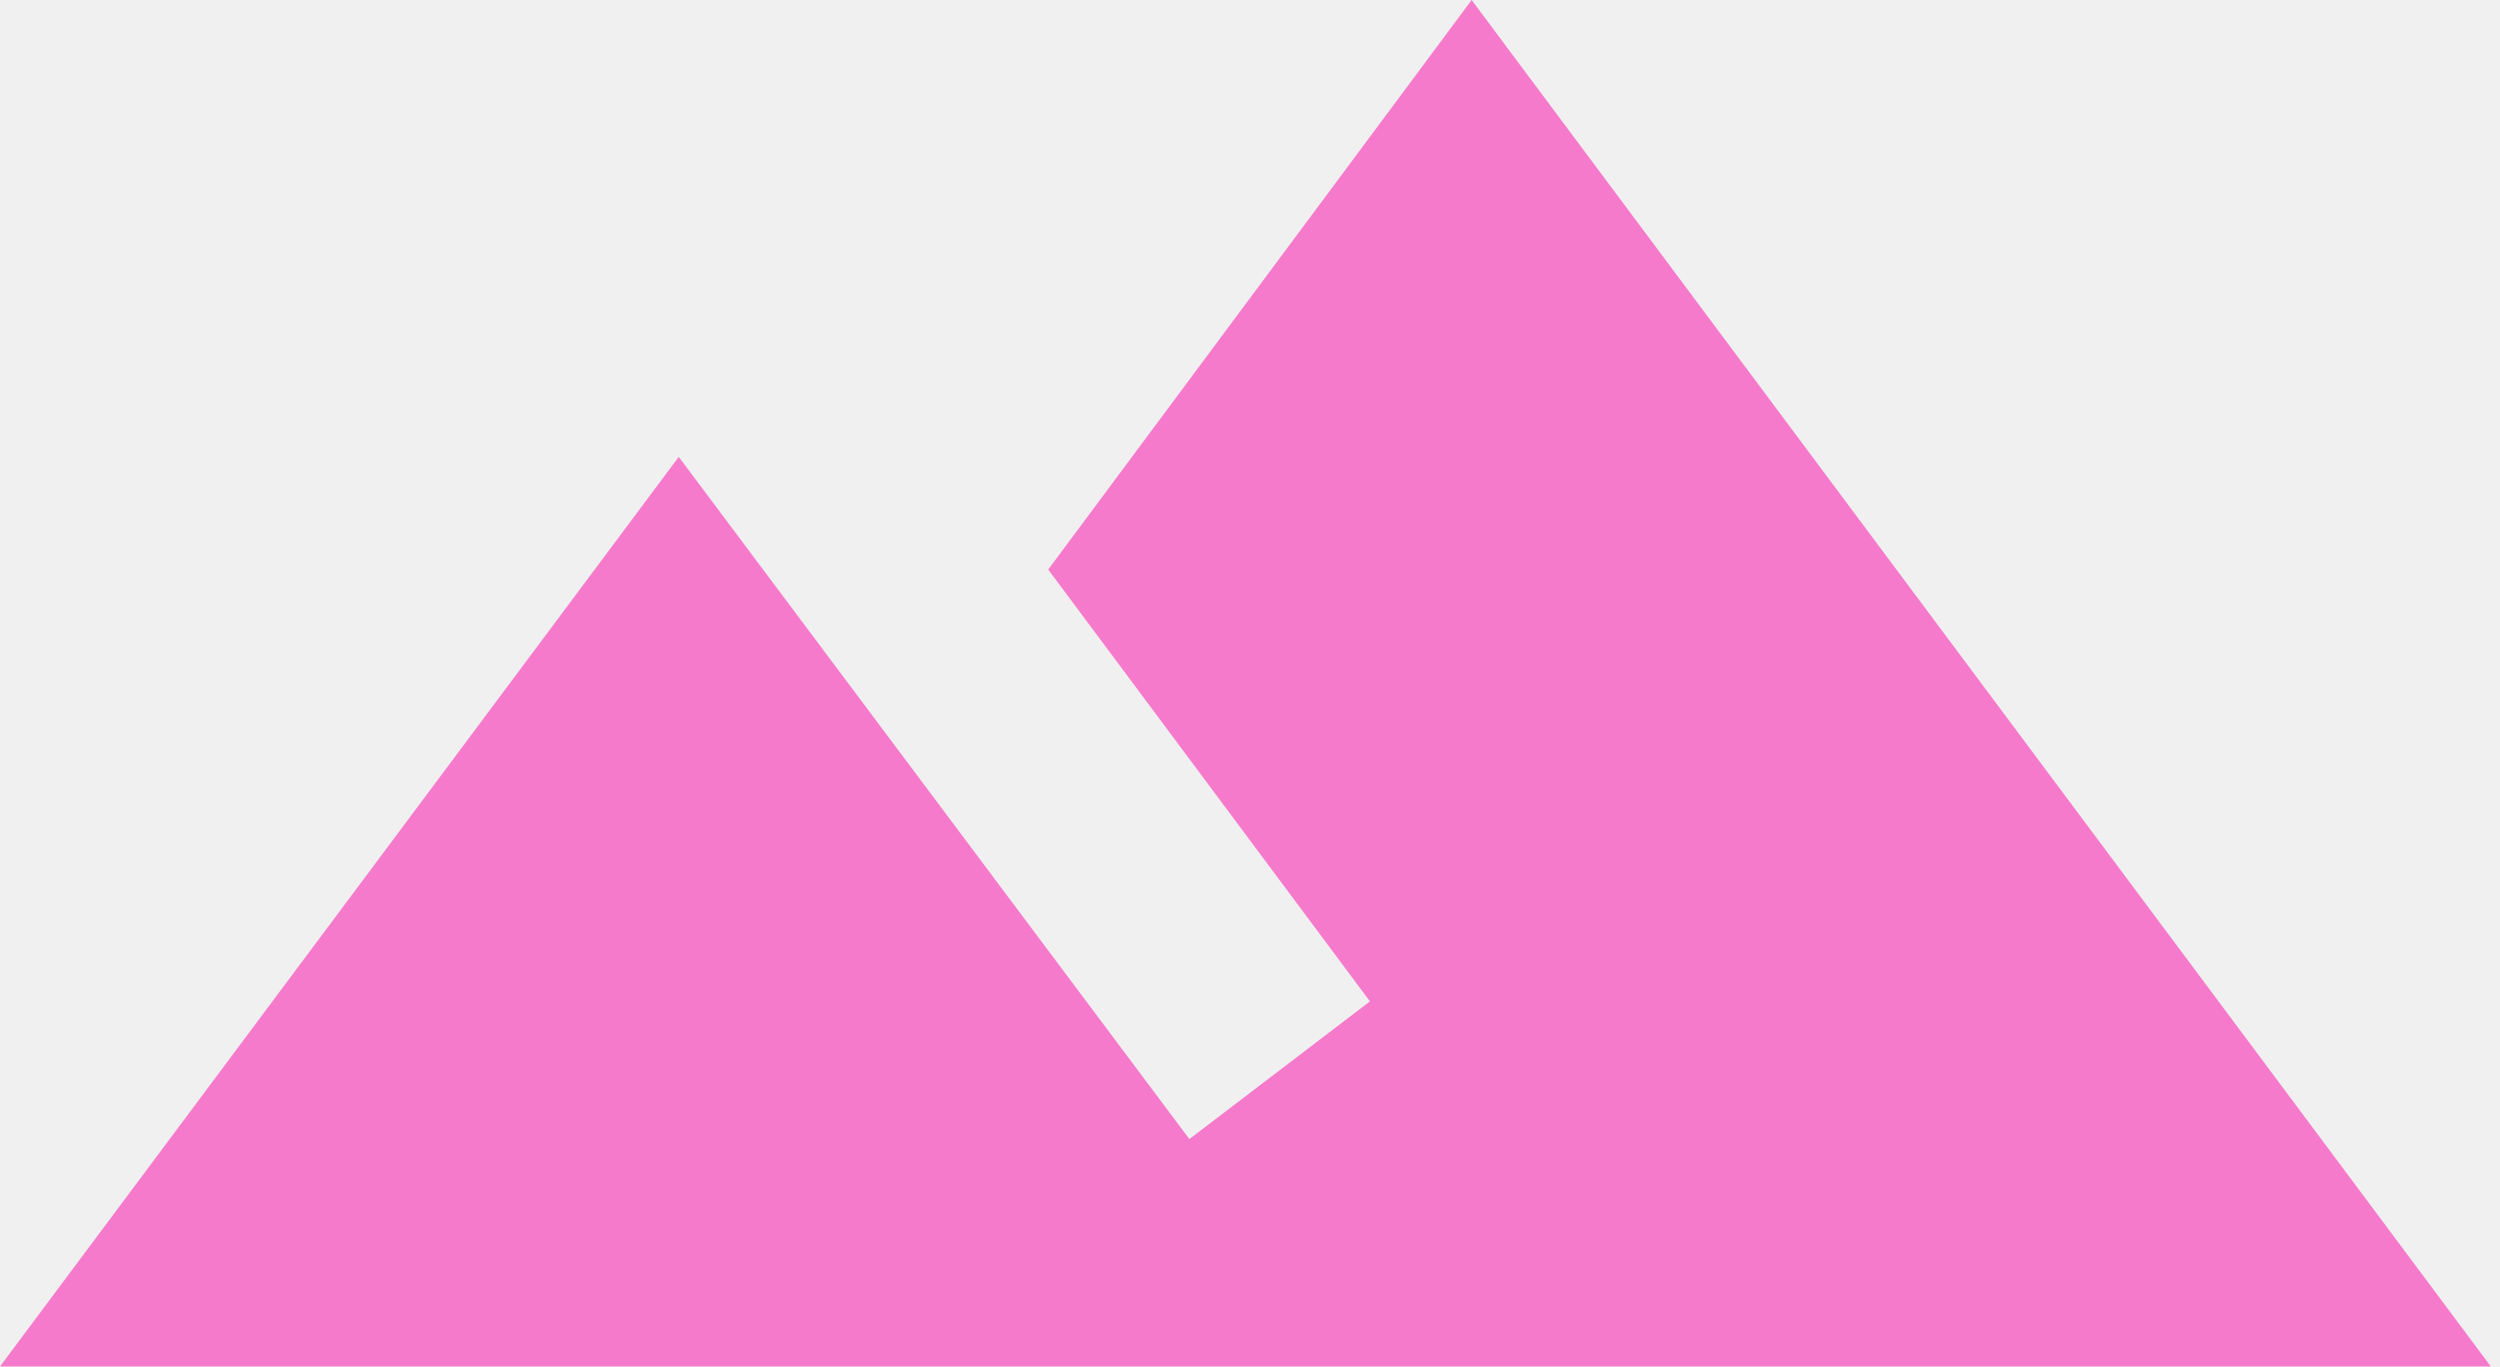
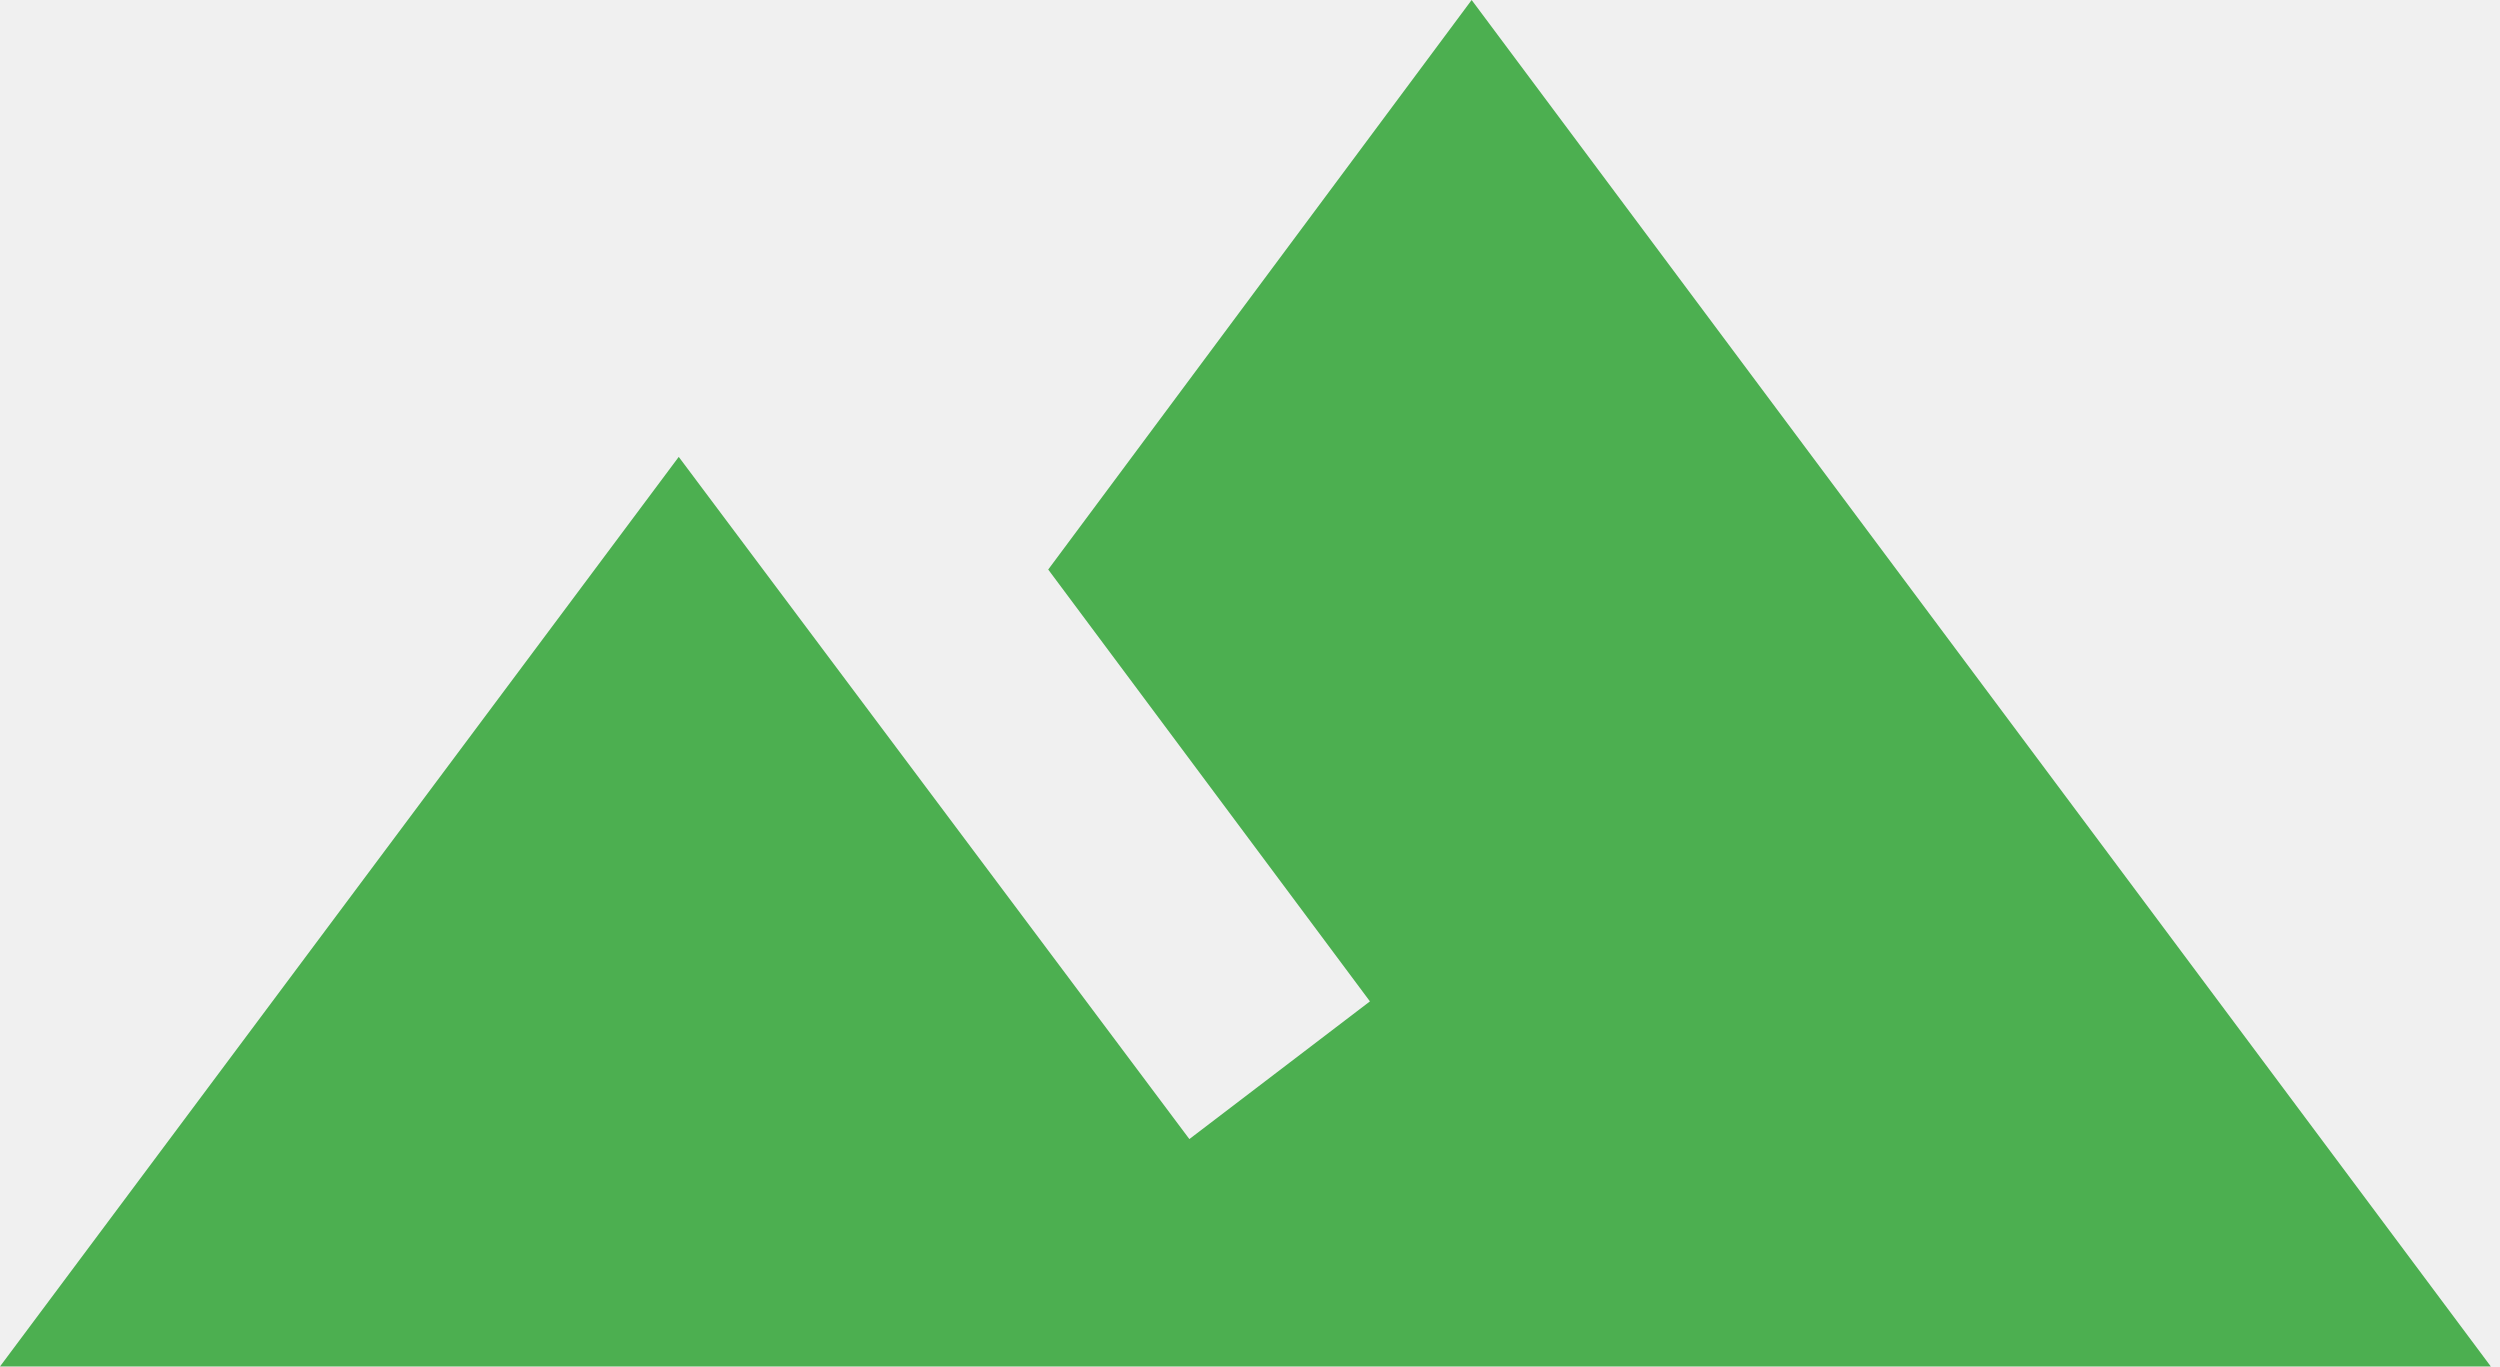
<svg xmlns="http://www.w3.org/2000/svg" width="161" height="88" viewBox="0 0 161 88" fill="none">
  <g clip-path="url(#clip0_48_211)">
-     <path d="M94.774 0L67.505 36.678L88.224 64.489L76.595 73.356L43.711 29.423L0 88H160.408L94.774 0Z" fill="#F67ACB" />
+     <path d="M94.774 0L67.505 36.678L88.224 64.489L76.595 73.356L43.711 29.423L0 88H160.408L94.774 0Z" fill="#4CAF50" />
  </g>
  <defs>
    <clipPath id="clip0_48_211">
      <rect width="161" height="88" fill="white" />
    </clipPath>
  </defs>
</svg>
